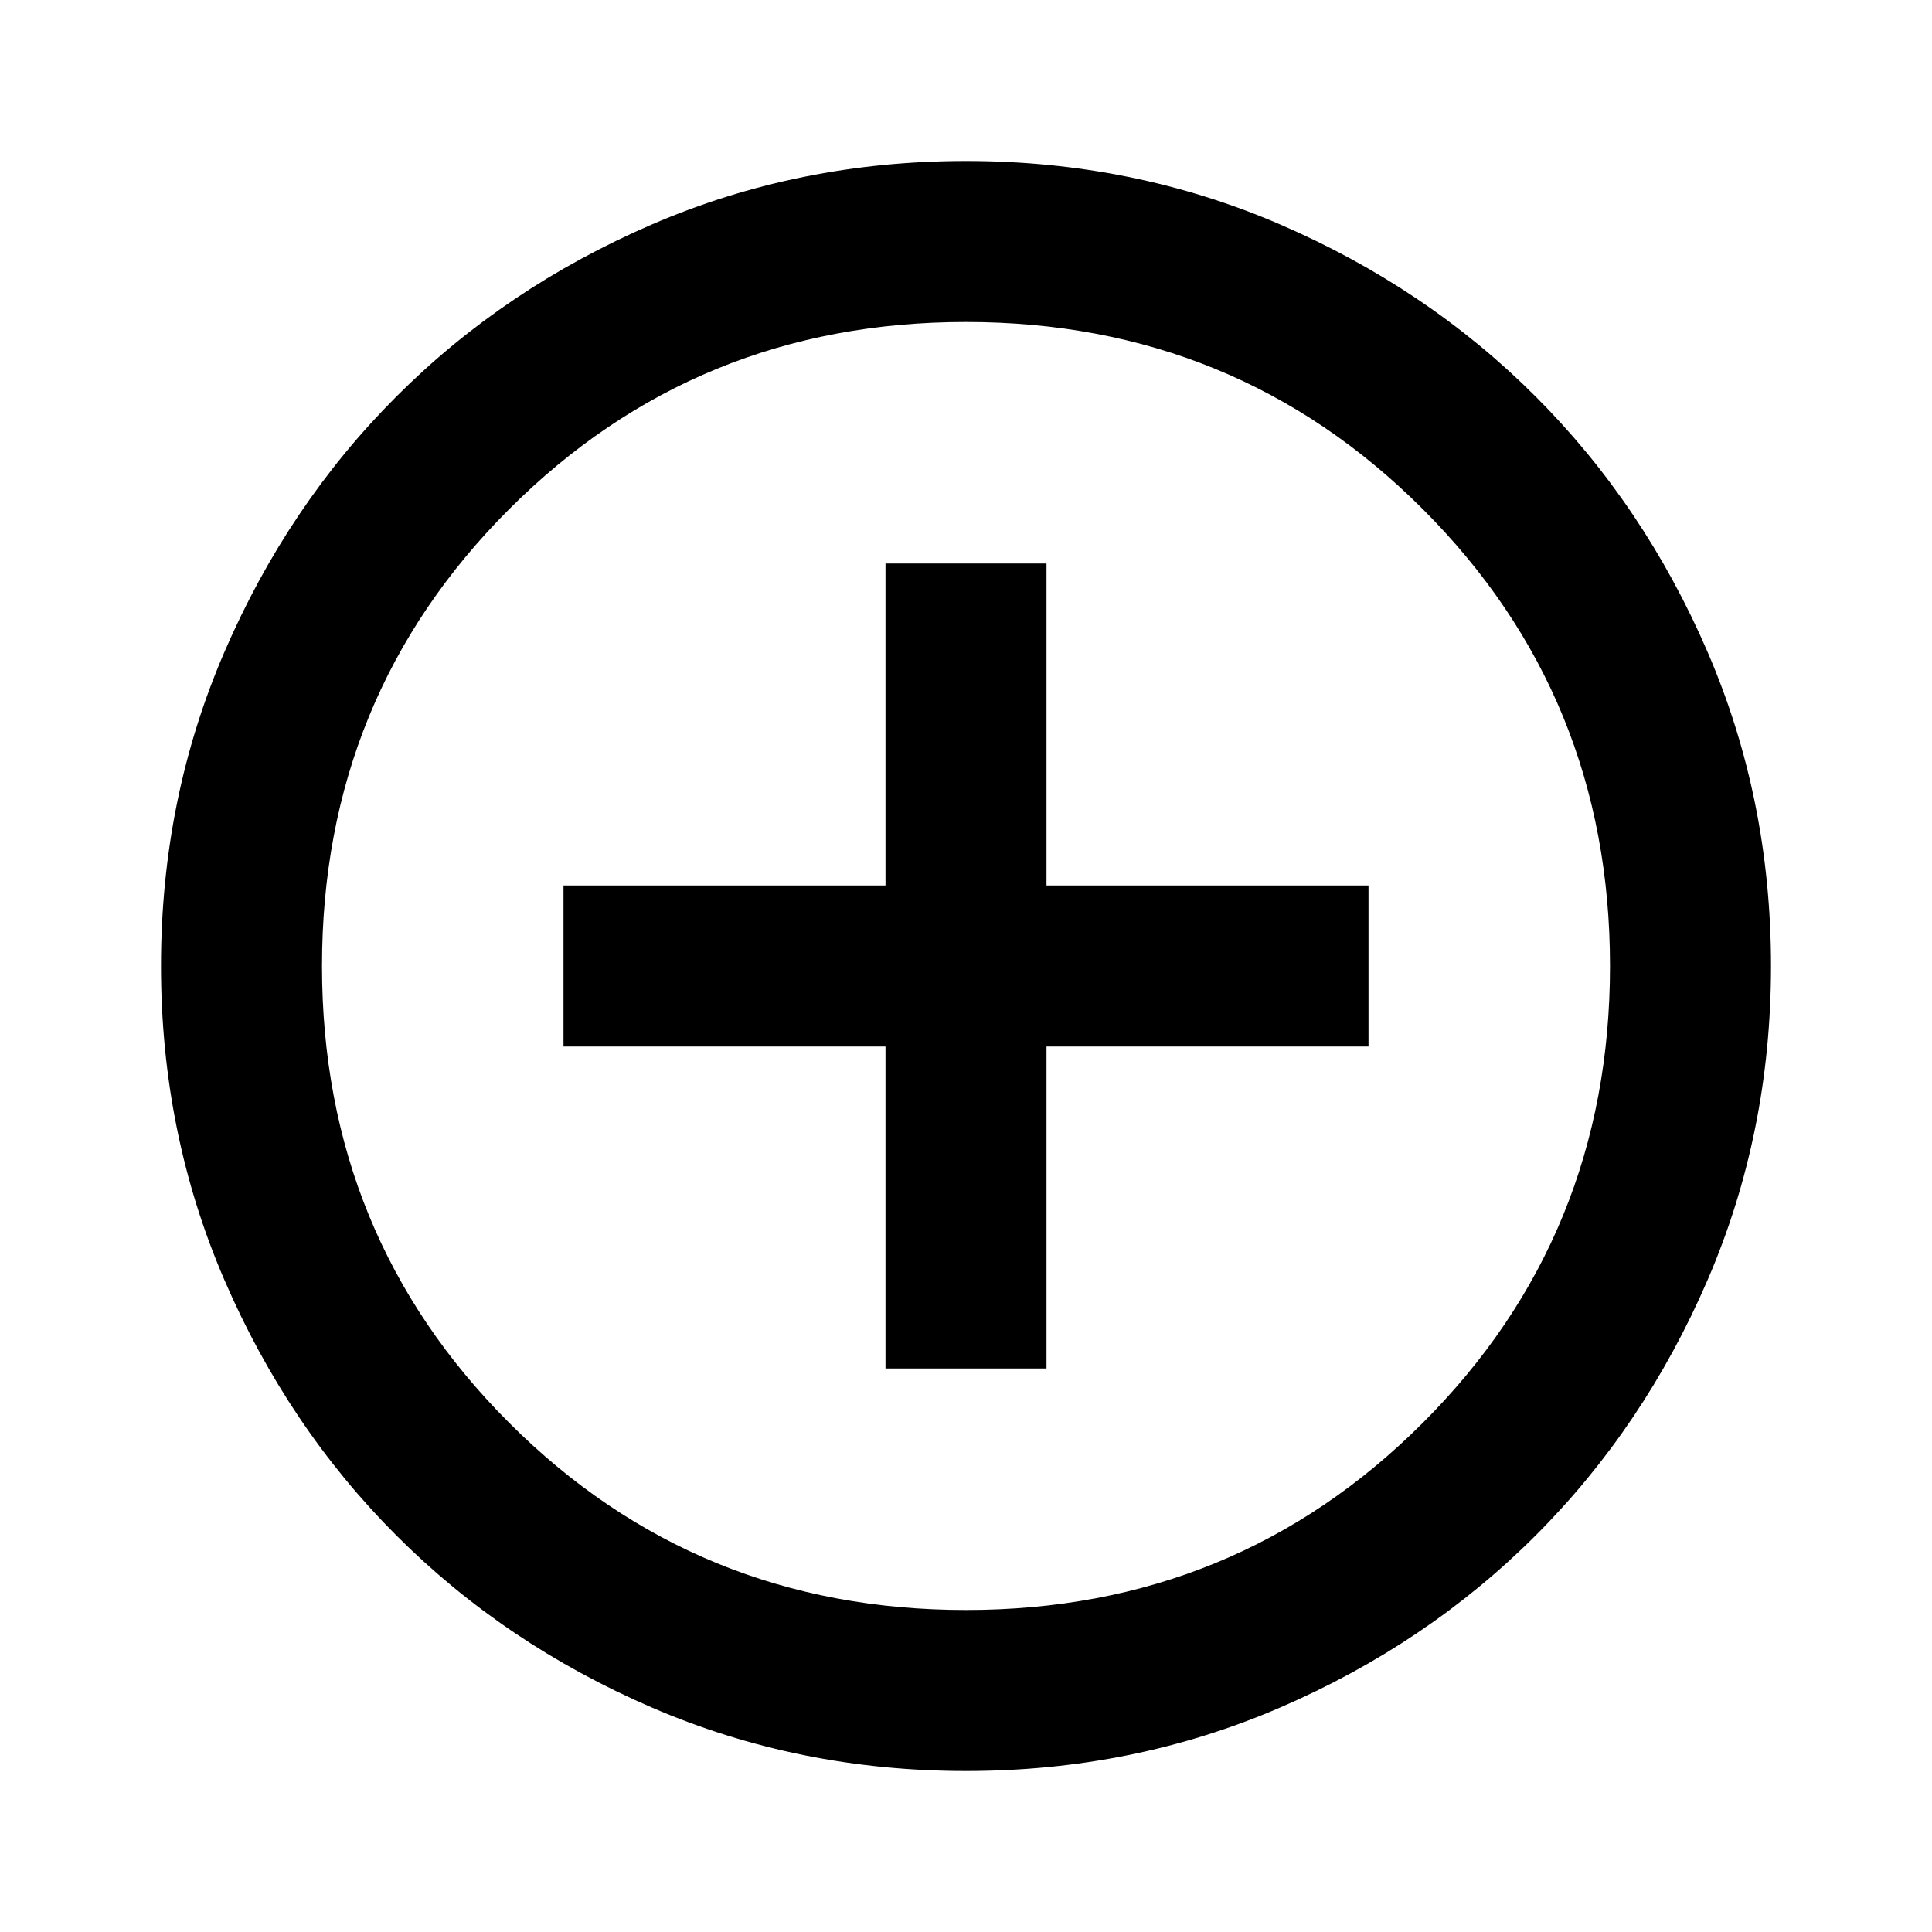
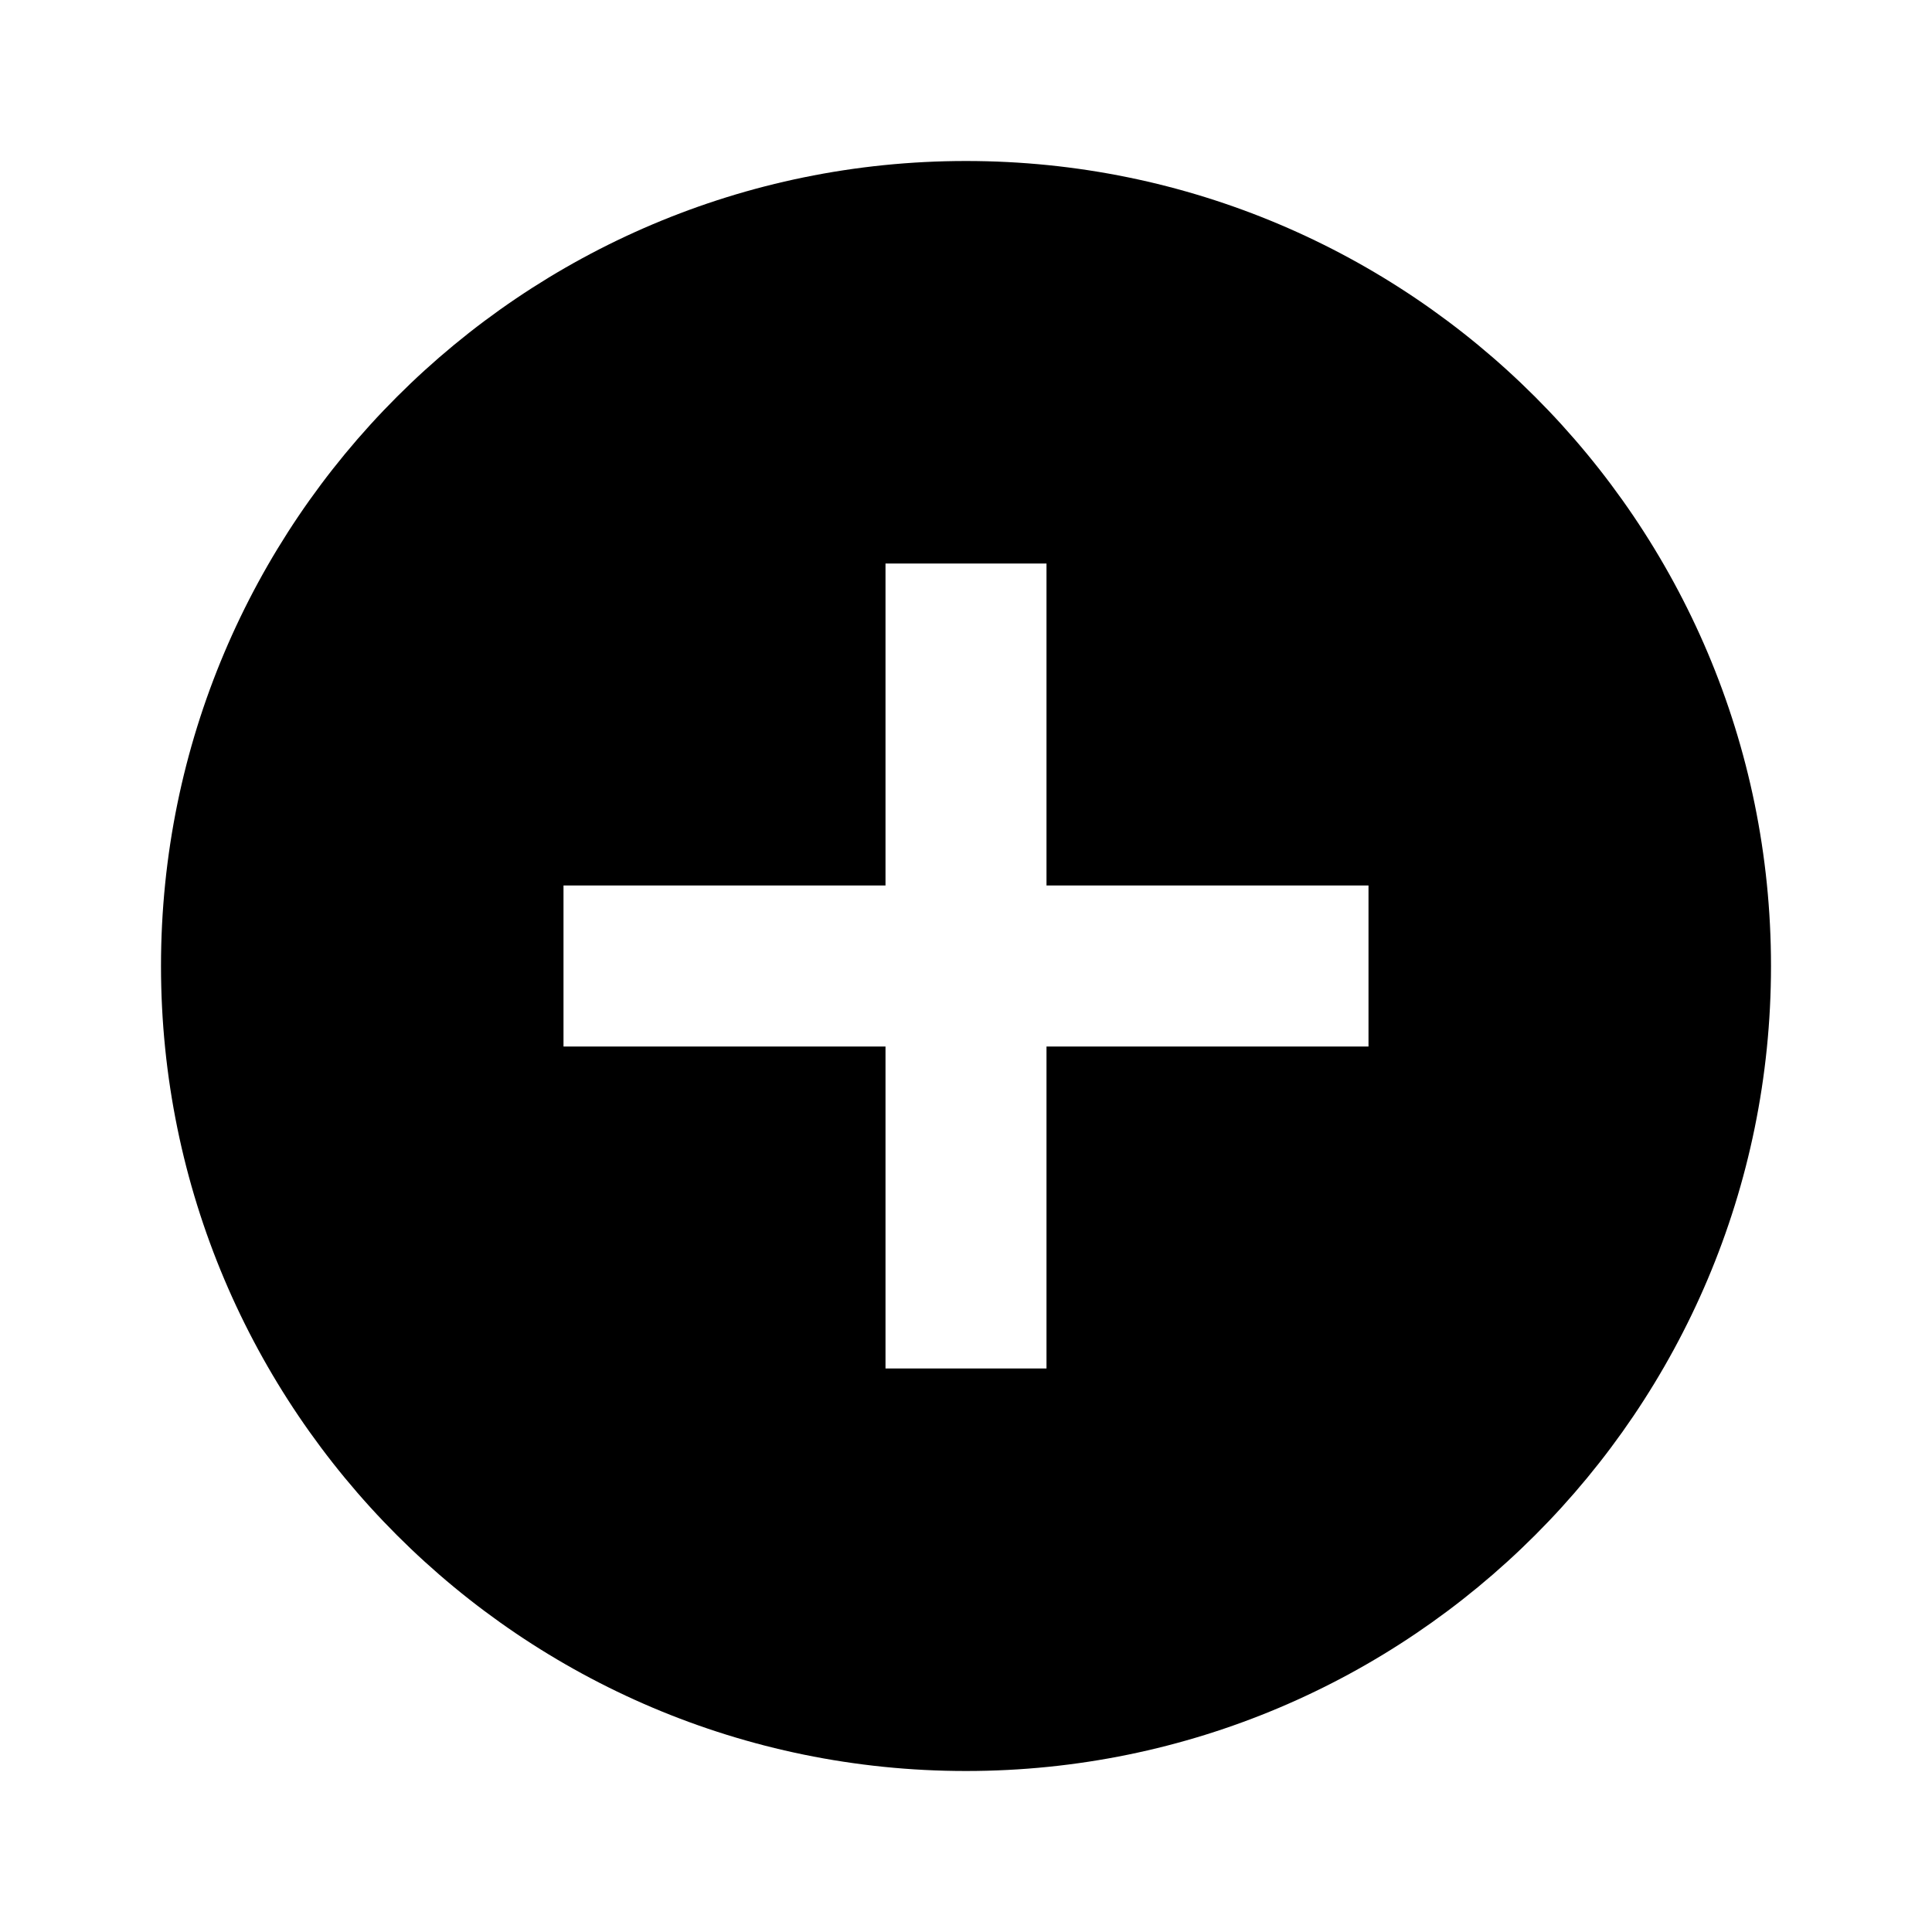
- <svg xmlns="http://www.w3.org/2000/svg" height="24" viewBox="0 -960 960 960" width="24">
-   <path d="M440-280h80v-160h160v-80H520v-160h-80v160H280v80h160v160Zm40 200q-83 0-156-31.5T197-197q-54-54-85.5-127T80-480q0-83 31.5-156T197-763q54-54 127-85.5T480-880q83 0 156 31.5T763-763q54 54 85.5 127T880-480q0 83-31.5 156T763-197q-54 54-127 85.5T480-80Zm0-80q134 0 227-93t93-227q0-134-93-227t-227-93q-134 0-227 93t-93 227q0 134 93 227t227 93Zm0-320Z" />
+ <svg xmlns="http://www.w3.org/2000/svg" width="24" height="24" viewBox="0 0 24 24">
+   <path d="M12 2C6.48 2 2 6.48 2 12s4.48 10 10 10 10-4.48 10-10S17.52 2 12 2zm5 11h-4v4h-2v-4H7v-2h4V7h2v4h4v2z" />
</svg>
